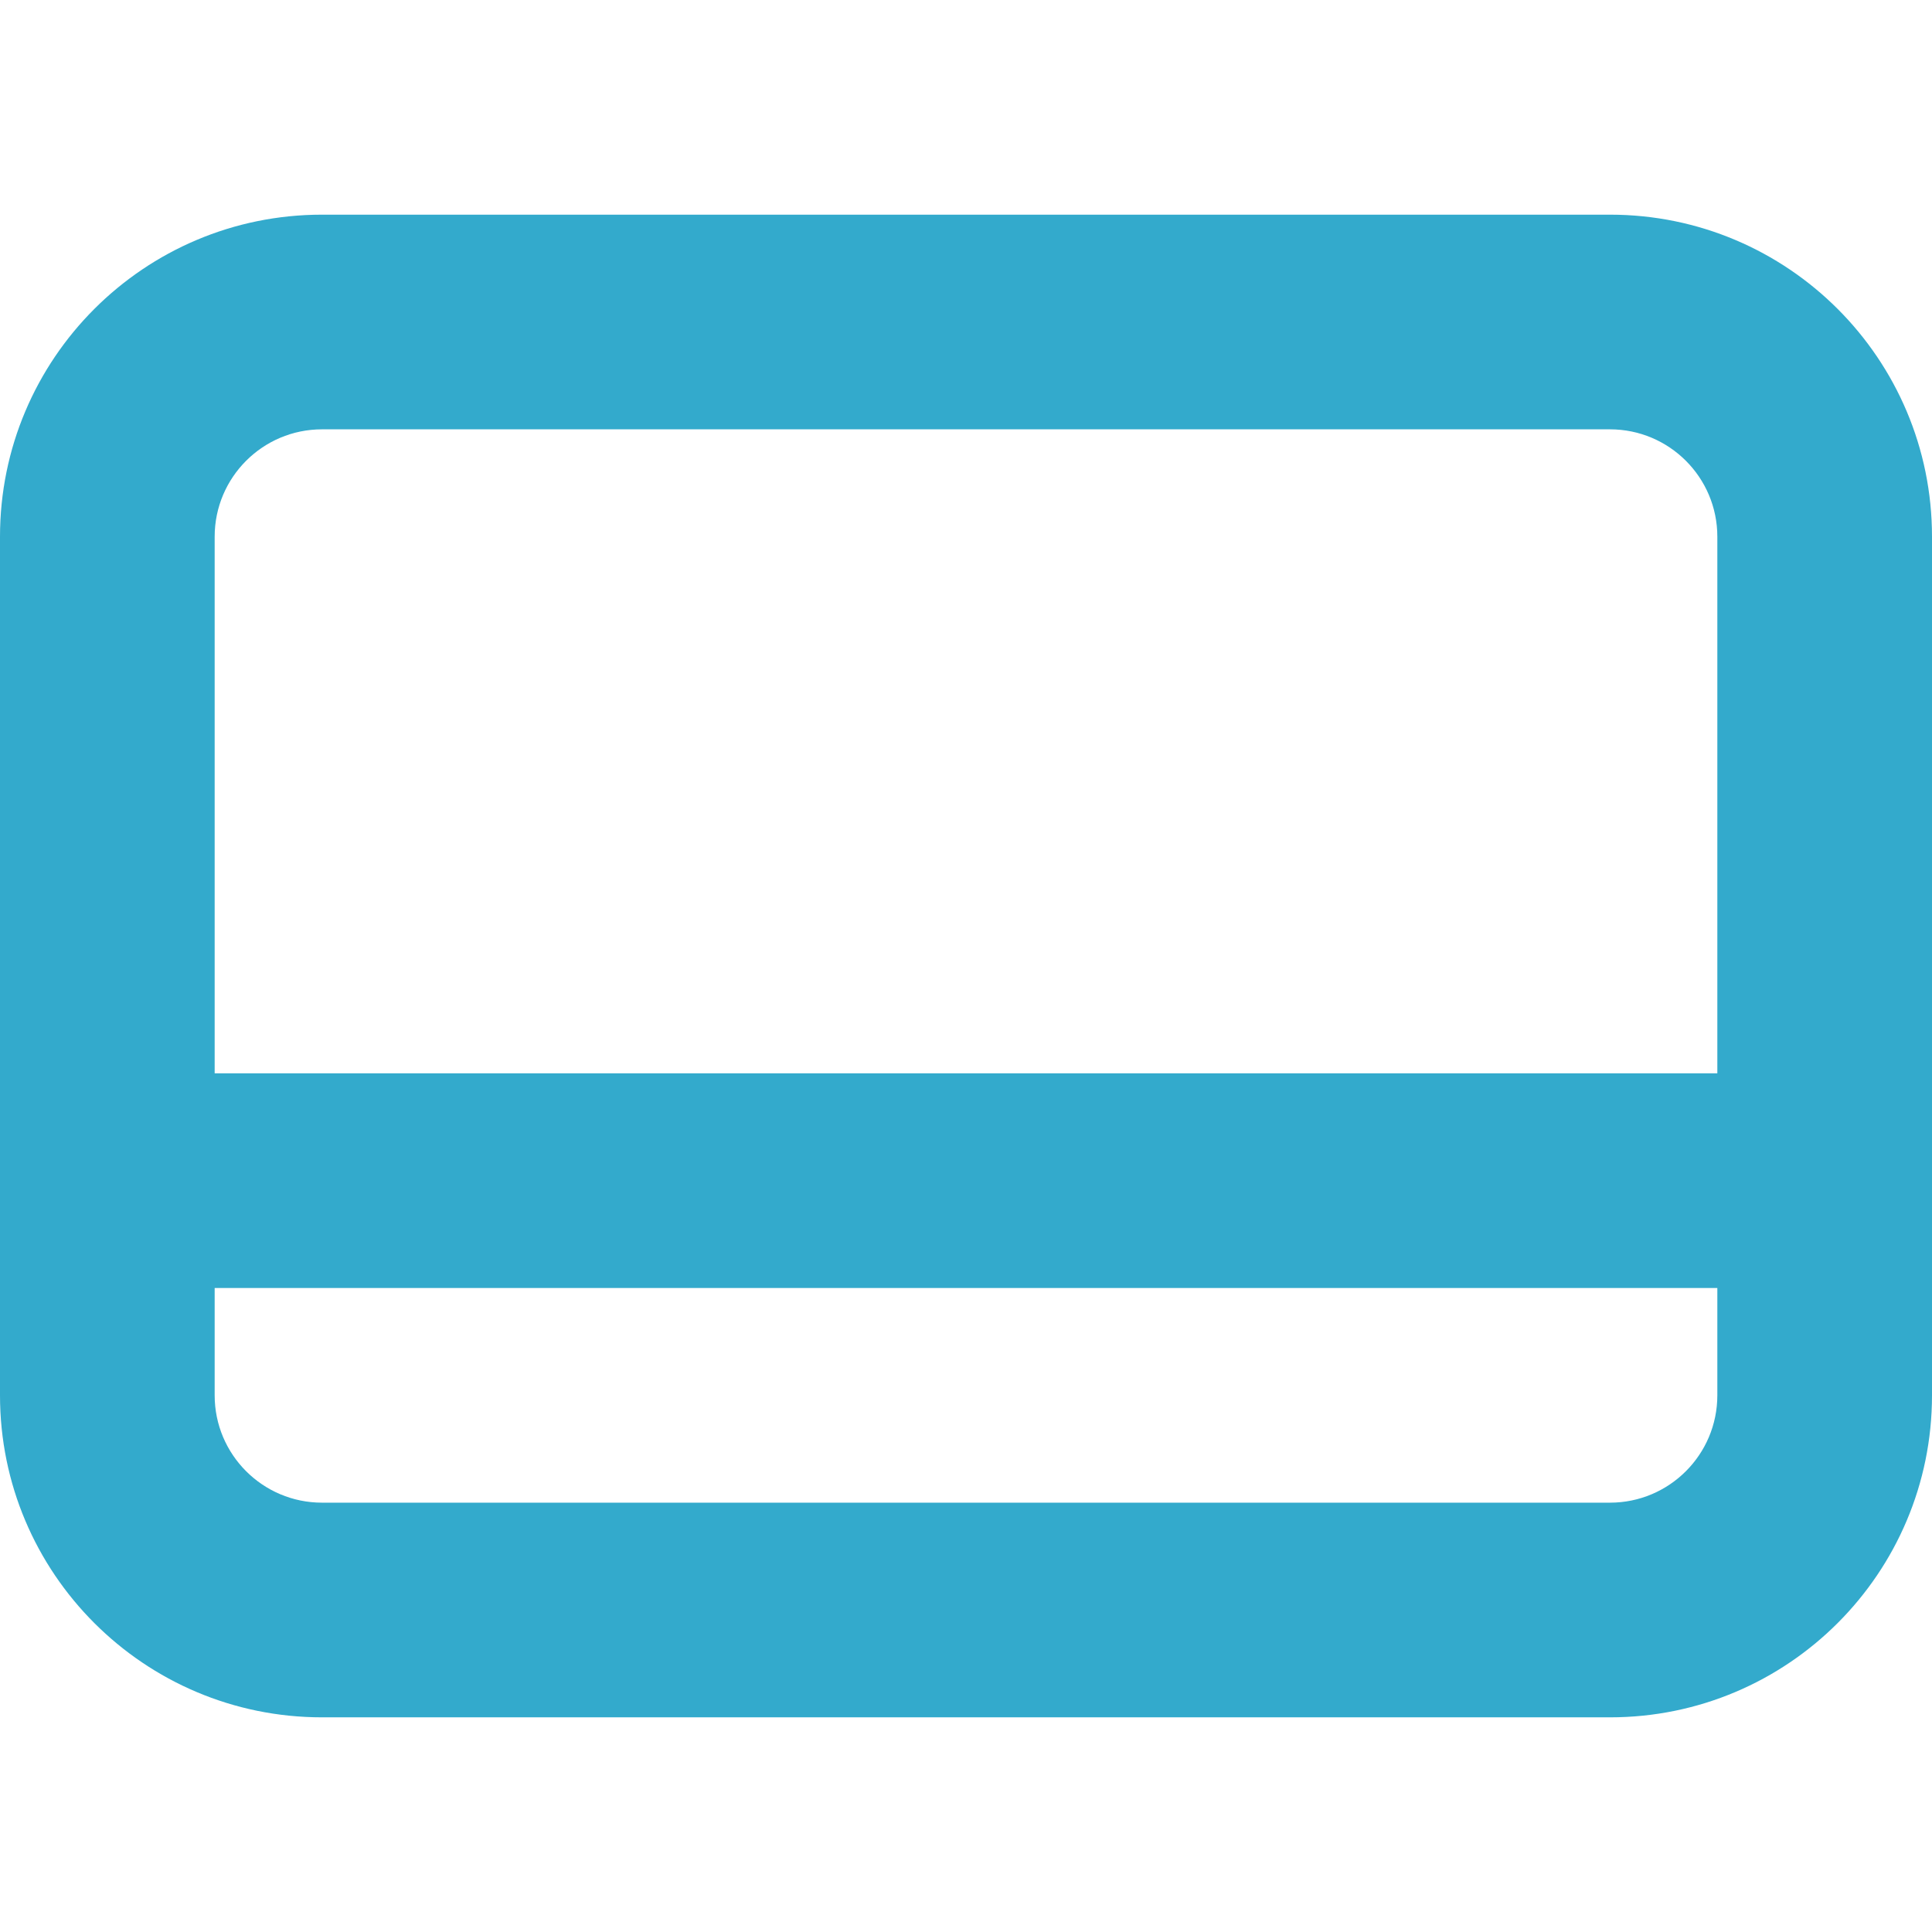
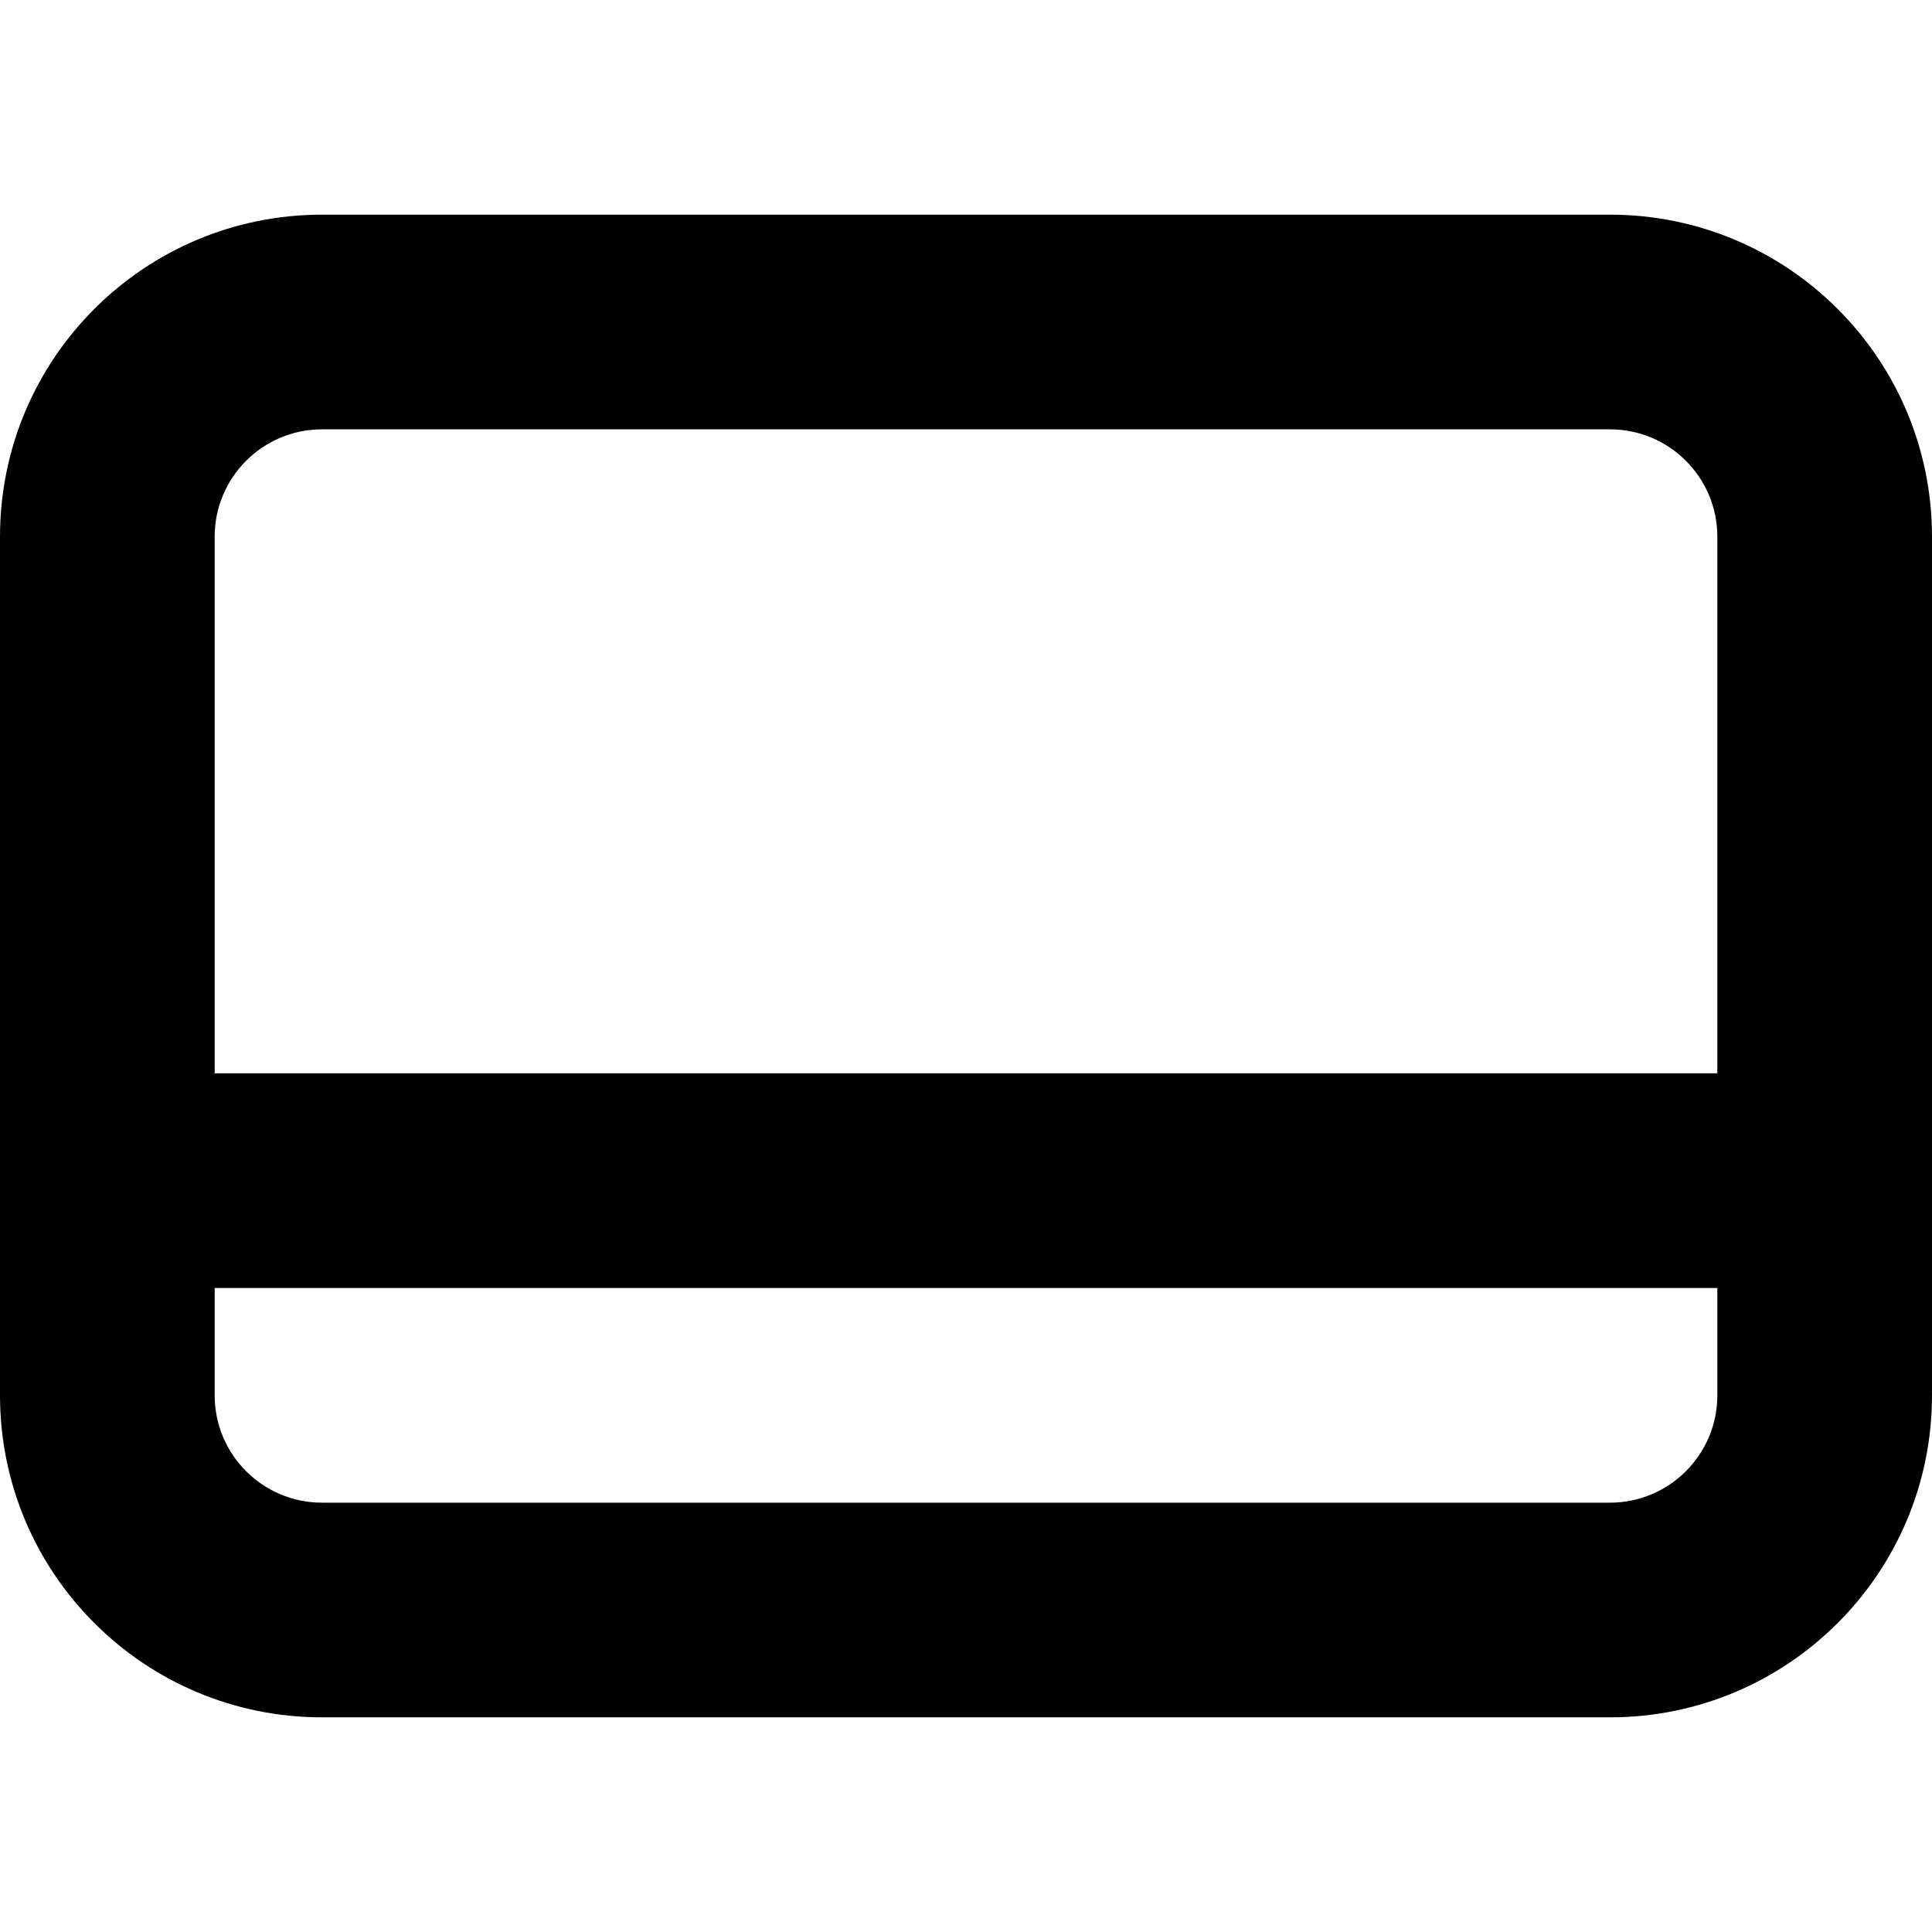
<svg xmlns="http://www.w3.org/2000/svg" width="18" height="18" viewBox="0 0 18 18">
-   <g fill="none" fill-rule="evenodd" stroke="none" stroke-width="1">
-     <path fill="#3AC" d="M2,10 L16,10 L16,5 C16,4.448 15.552,4 15,4 L3,4 C2.448,4 2,4.448 2,5 L2,10 Z M2,12 L2,13 C2,13.552 2.448,14 3,14 L15,14 C15.552,14 16,13.552 16,13 L16,12 L2,12 Z M3,2 L15,2 C16.657,2 18,3.343 18,5 L18,13 C18,14.657 16.657,16 15,16 L3,16 C1.343,16 0,14.657 0,13 L0,5 C0,3.343 1.343,2 3,2 Z" />
-   </g>
+   <path fill="#000" d="M2,10 L16,10 L16,5 C16,4.448 15.552,4 15,4 L3,4 C2.448,4 2,4.448 2,5 L2,10 Z M2,12 L2,13 C2,13.552 2.448,14 3,14 L15,14 C15.552,14 16,13.552 16,13 L16,12 L2,12 Z M3,2 L15,2 C16.657,2 18,3.343 18,5 L18,13 C18,14.657 16.657,16 15,16 L3,16 C1.343,16 0,14.657 0,13 L0,5 C0,3.343 1.343,2 3,2 Z" />
</svg>
